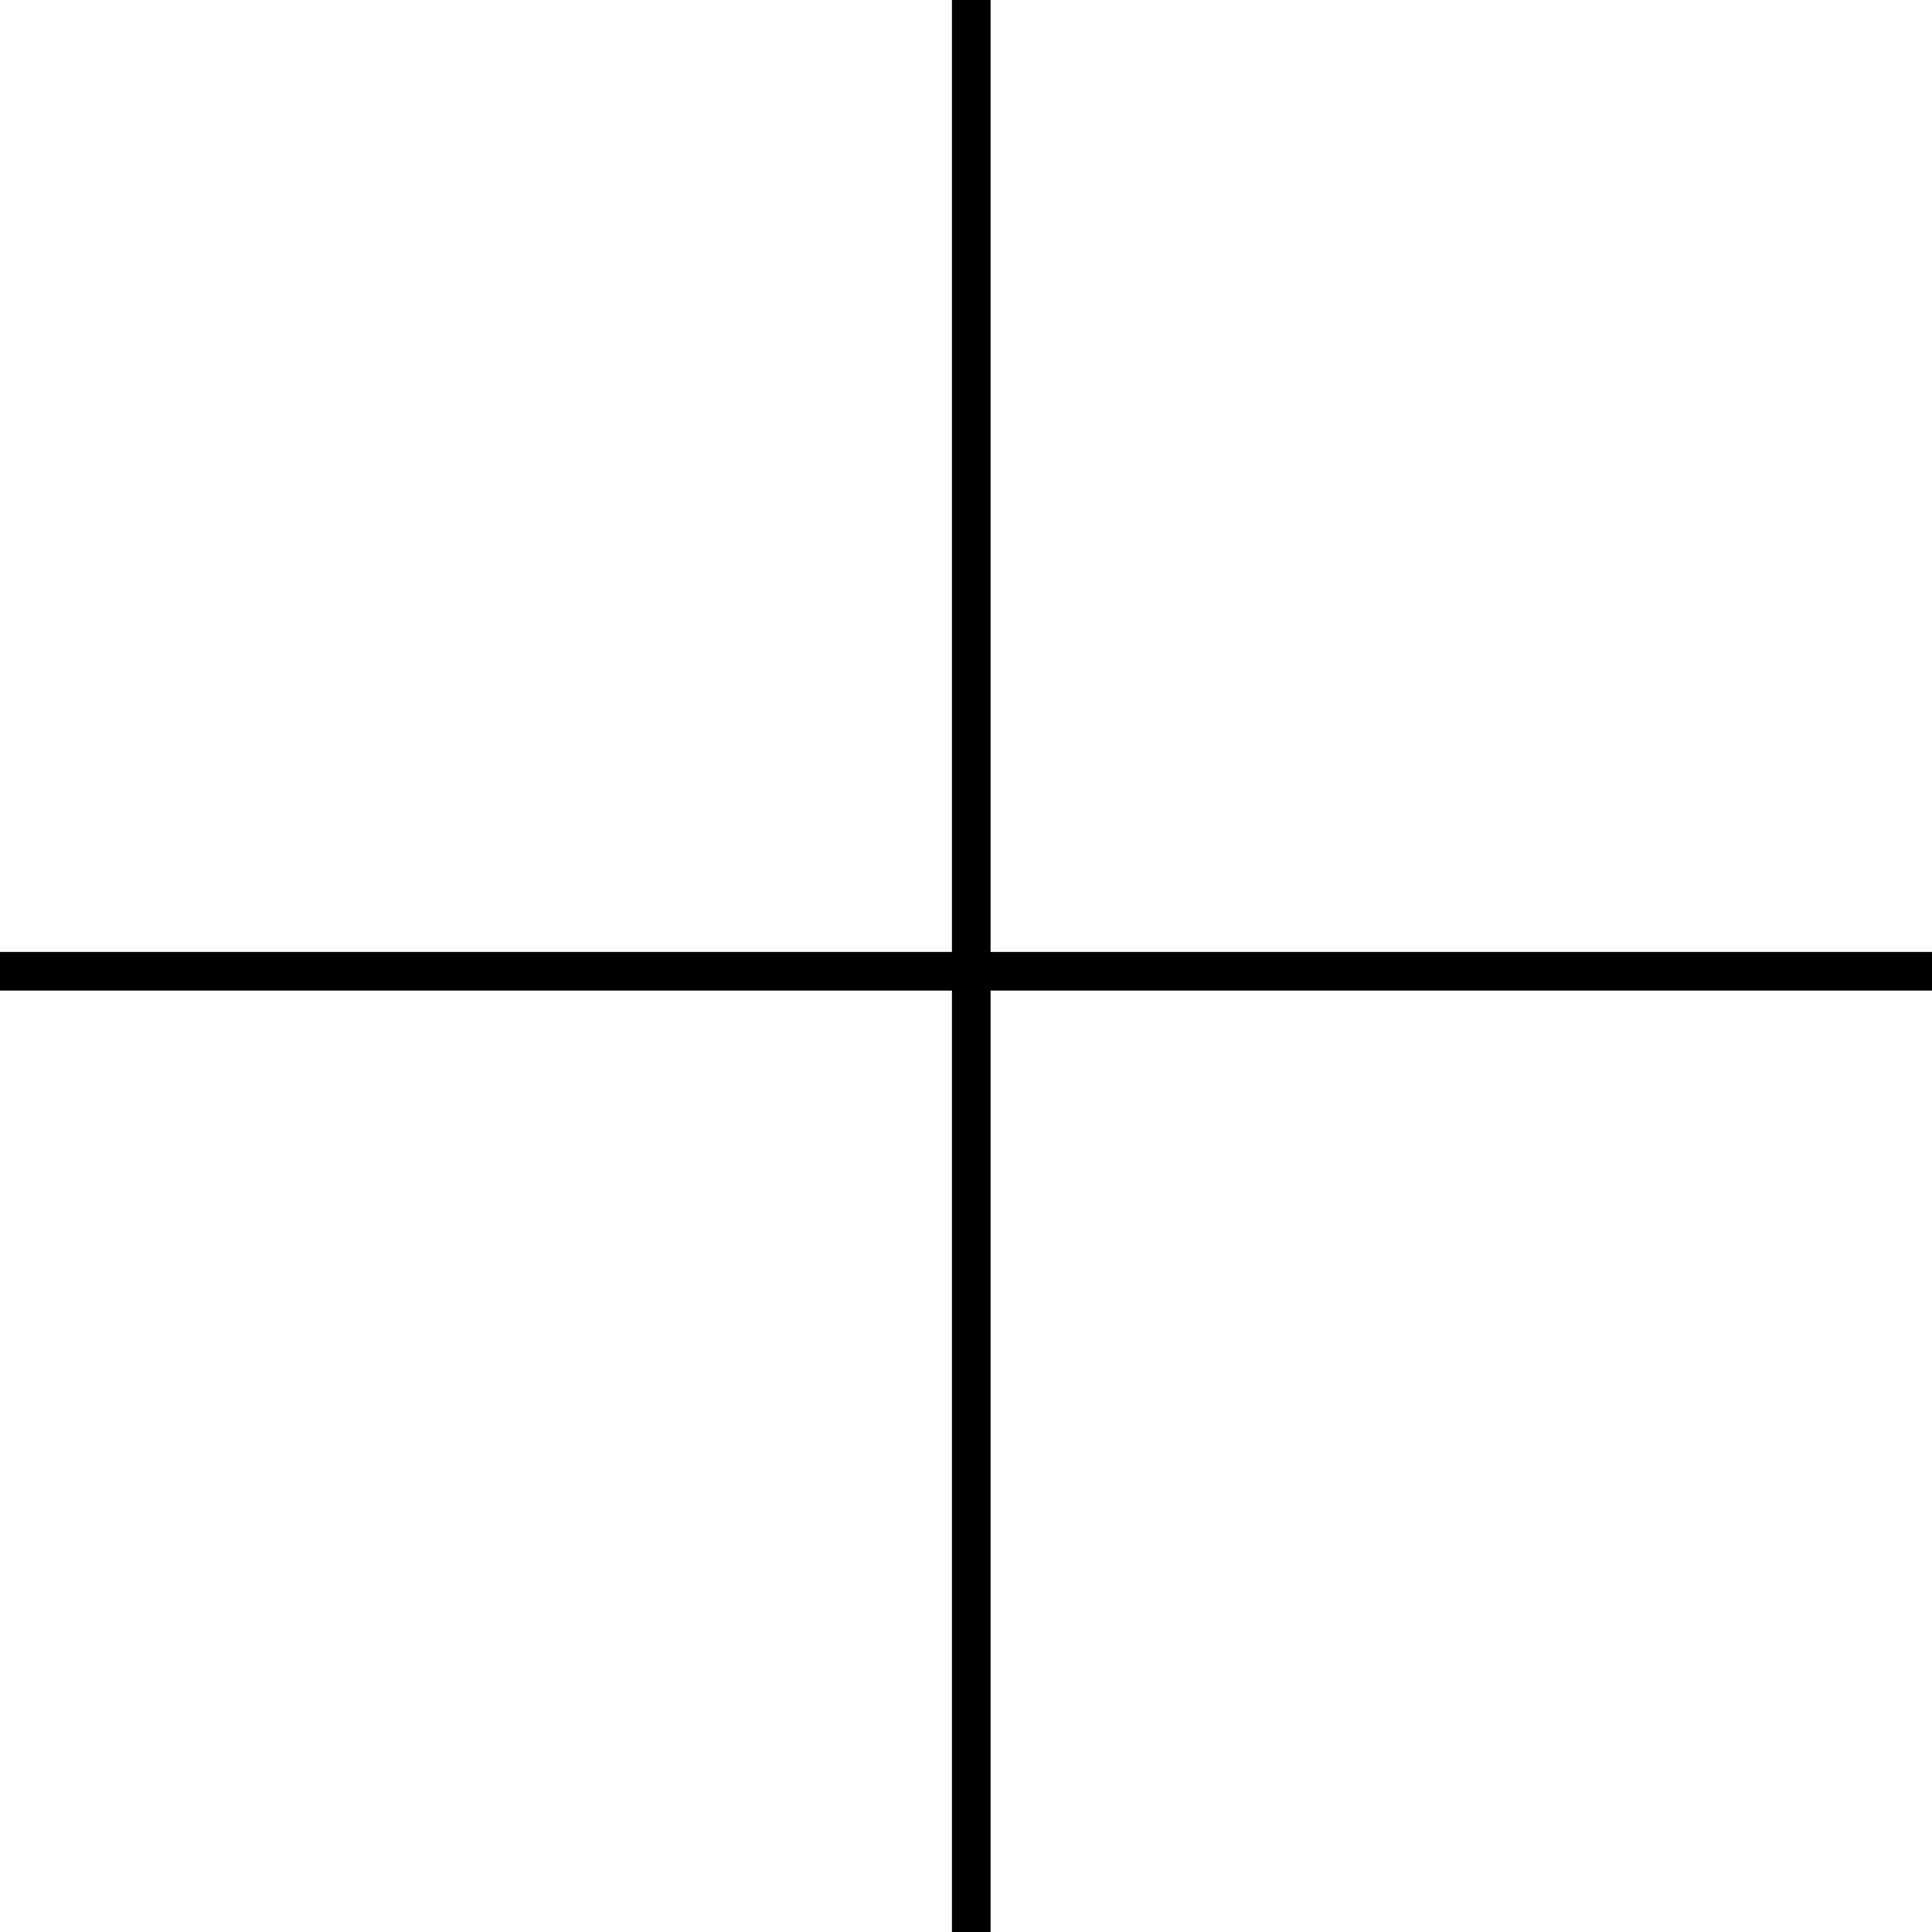
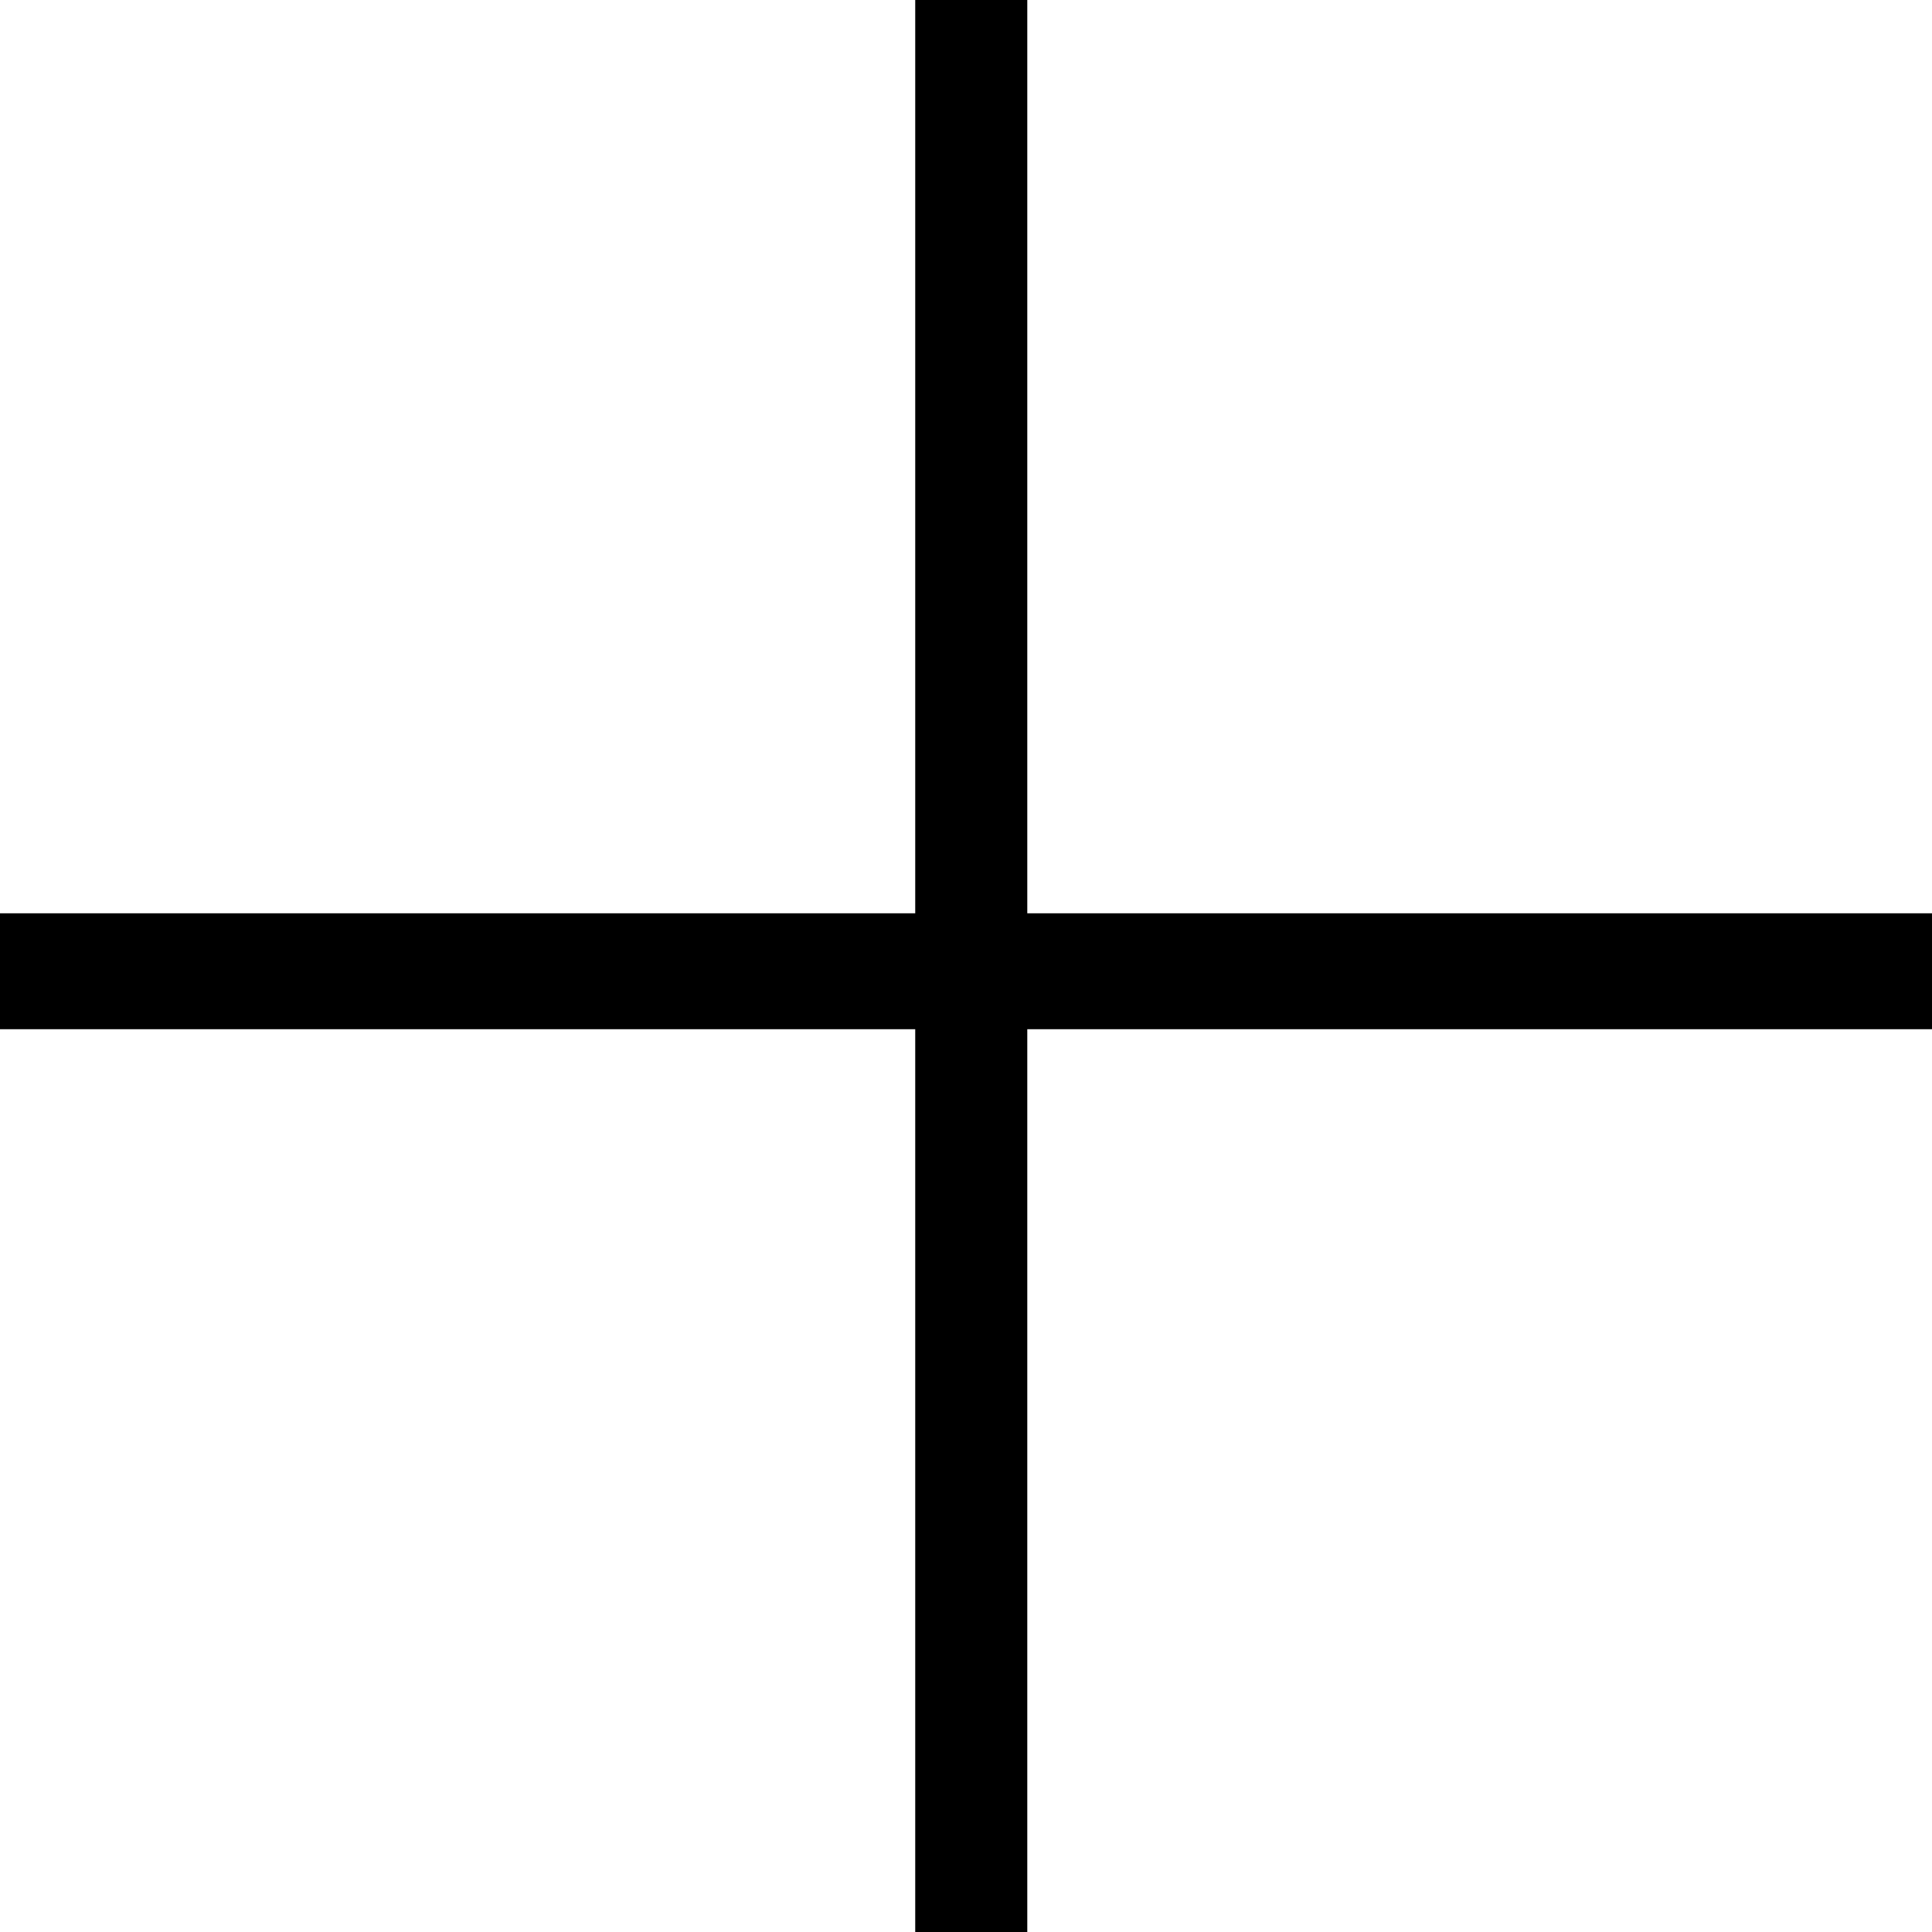
- <svg xmlns="http://www.w3.org/2000/svg" width="50mm" height="50mm" viewBox="0 0 50 50" version="1.1" id="svg5">
-   <defs id="defs2" />
-   <g id="layer1" transform="translate(-25,-50)">
-     <rect style="fill:none;stroke-width:0.265" id="rect127" width="50" height="50" x="25" y="50" />
-     <path style="fill:#000000;stroke:#000000;stroke-width:1;stroke-dasharray:none;stroke-opacity:1" d="m 50.136,50 v 50" id="path347" />
-     <path style="fill:#000000;stroke:#000000;stroke-width:1;stroke-dasharray:none;stroke-opacity:1" d="M 25,75.136 H 75" id="path347-3" />
+ <svg xmlns="http://www.w3.org/2000/svg" width="50mm" height="50mm" version="1.1" viewBox="0 0 50 50">
+   <g transform="translate(-25 -50)">
+     <rect x="25" y="50" width="50" height="50" fill="none" stroke-width=".265" />
+     <path d="m50.136 50v50" stroke="#000" stroke-width="2.9" />
+     <path d="m25 75.136h50" stroke="#000" stroke-width="3" />
  </g>
</svg>
